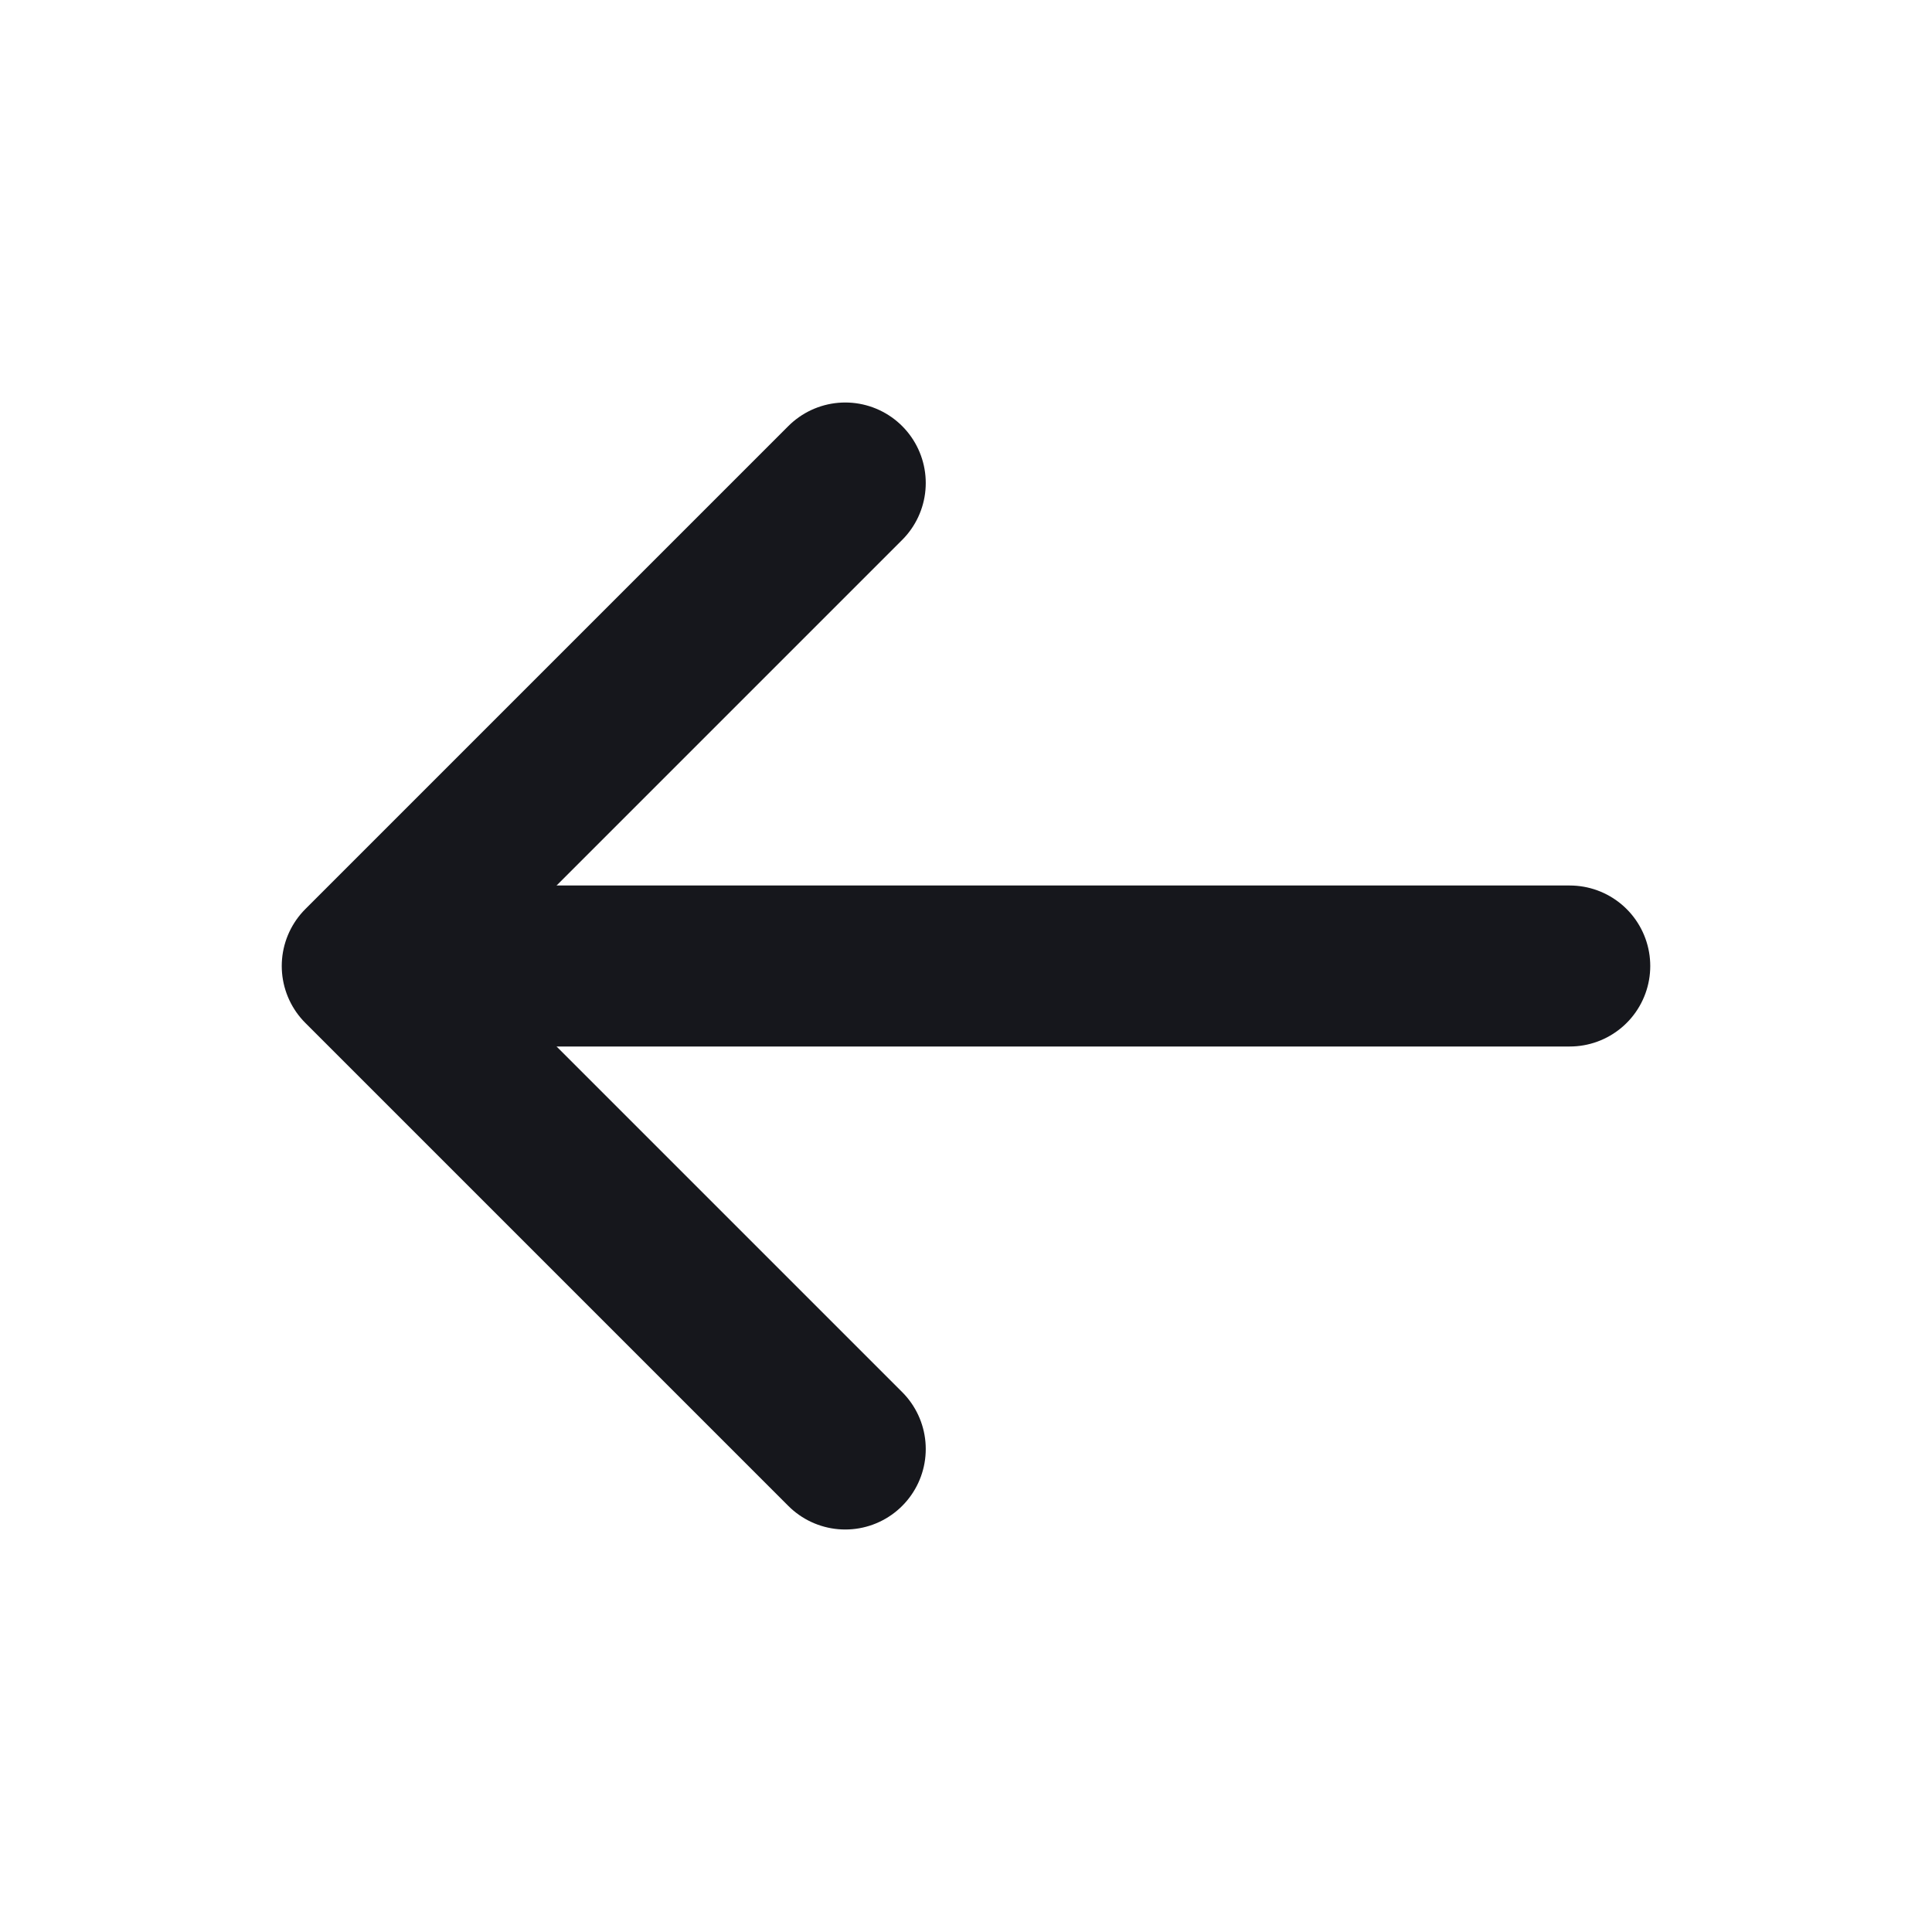
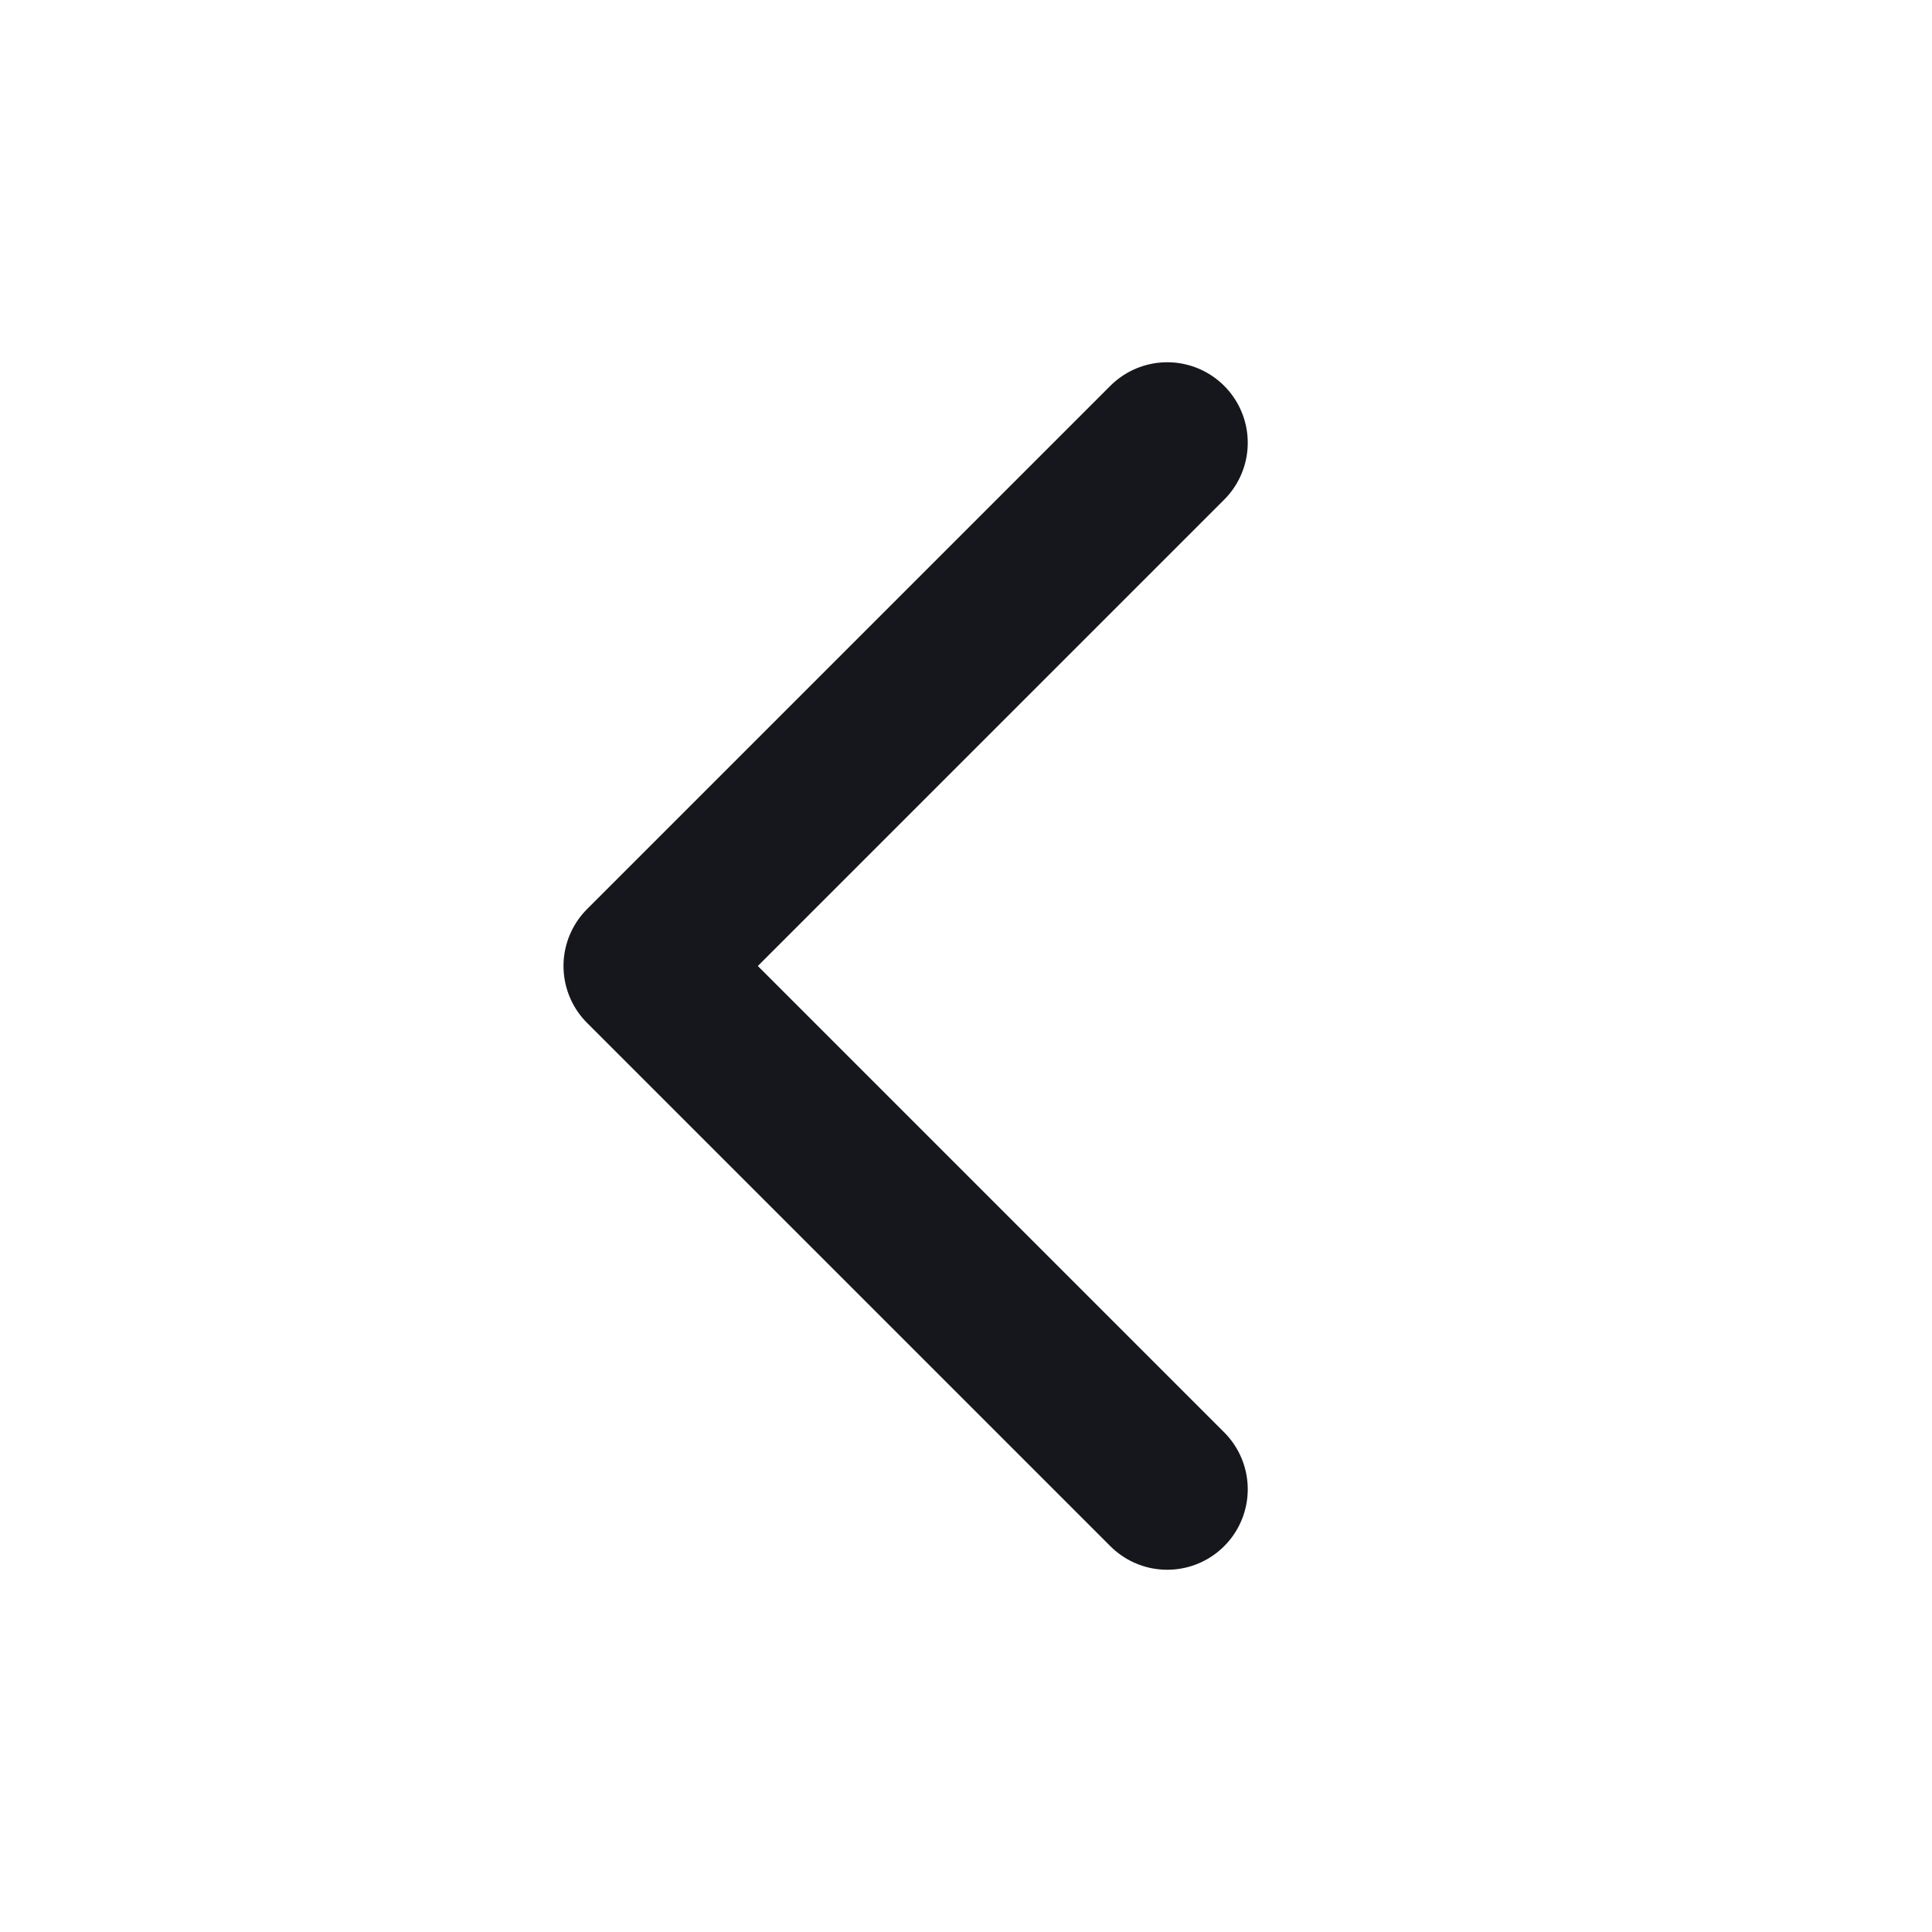
<svg xmlns="http://www.w3.org/2000/svg" width="24" height="24" viewBox="0 0 24 24">
  <style id="current-color-scheme" type="text/css">.ColorScheme-Text{color:#16171C;}.ColorScheme-Background{color:#F6F5F5;}.ColorScheme-Highlight{color:#DE2F3E;}.ColorScheme-ViewText{color:#16171C;}.ColorScheme-ViewBackground{color:#FFFFFF;}.ColorScheme-ButtonText{color:#16171C;}.ColorScheme-NegativeText{color:#C8213A;}.ColorScheme-PositiveText{color:#0E7A48;}.ColorScheme-NeutralText{color:#8F5600;}</style>
  <g class="ColorScheme-Text" fill="none" stroke="currentColor" stroke-width="2" stroke-linecap="round" stroke-linejoin="round">
-     <path d="M19.5 12H5" />
-     <path d="M10.5 6L4.5 12L10.5 18" />
+     <path d="m14.5 5.5-6.5 6.5 6.5 6.5" />
  </g>
</svg>
